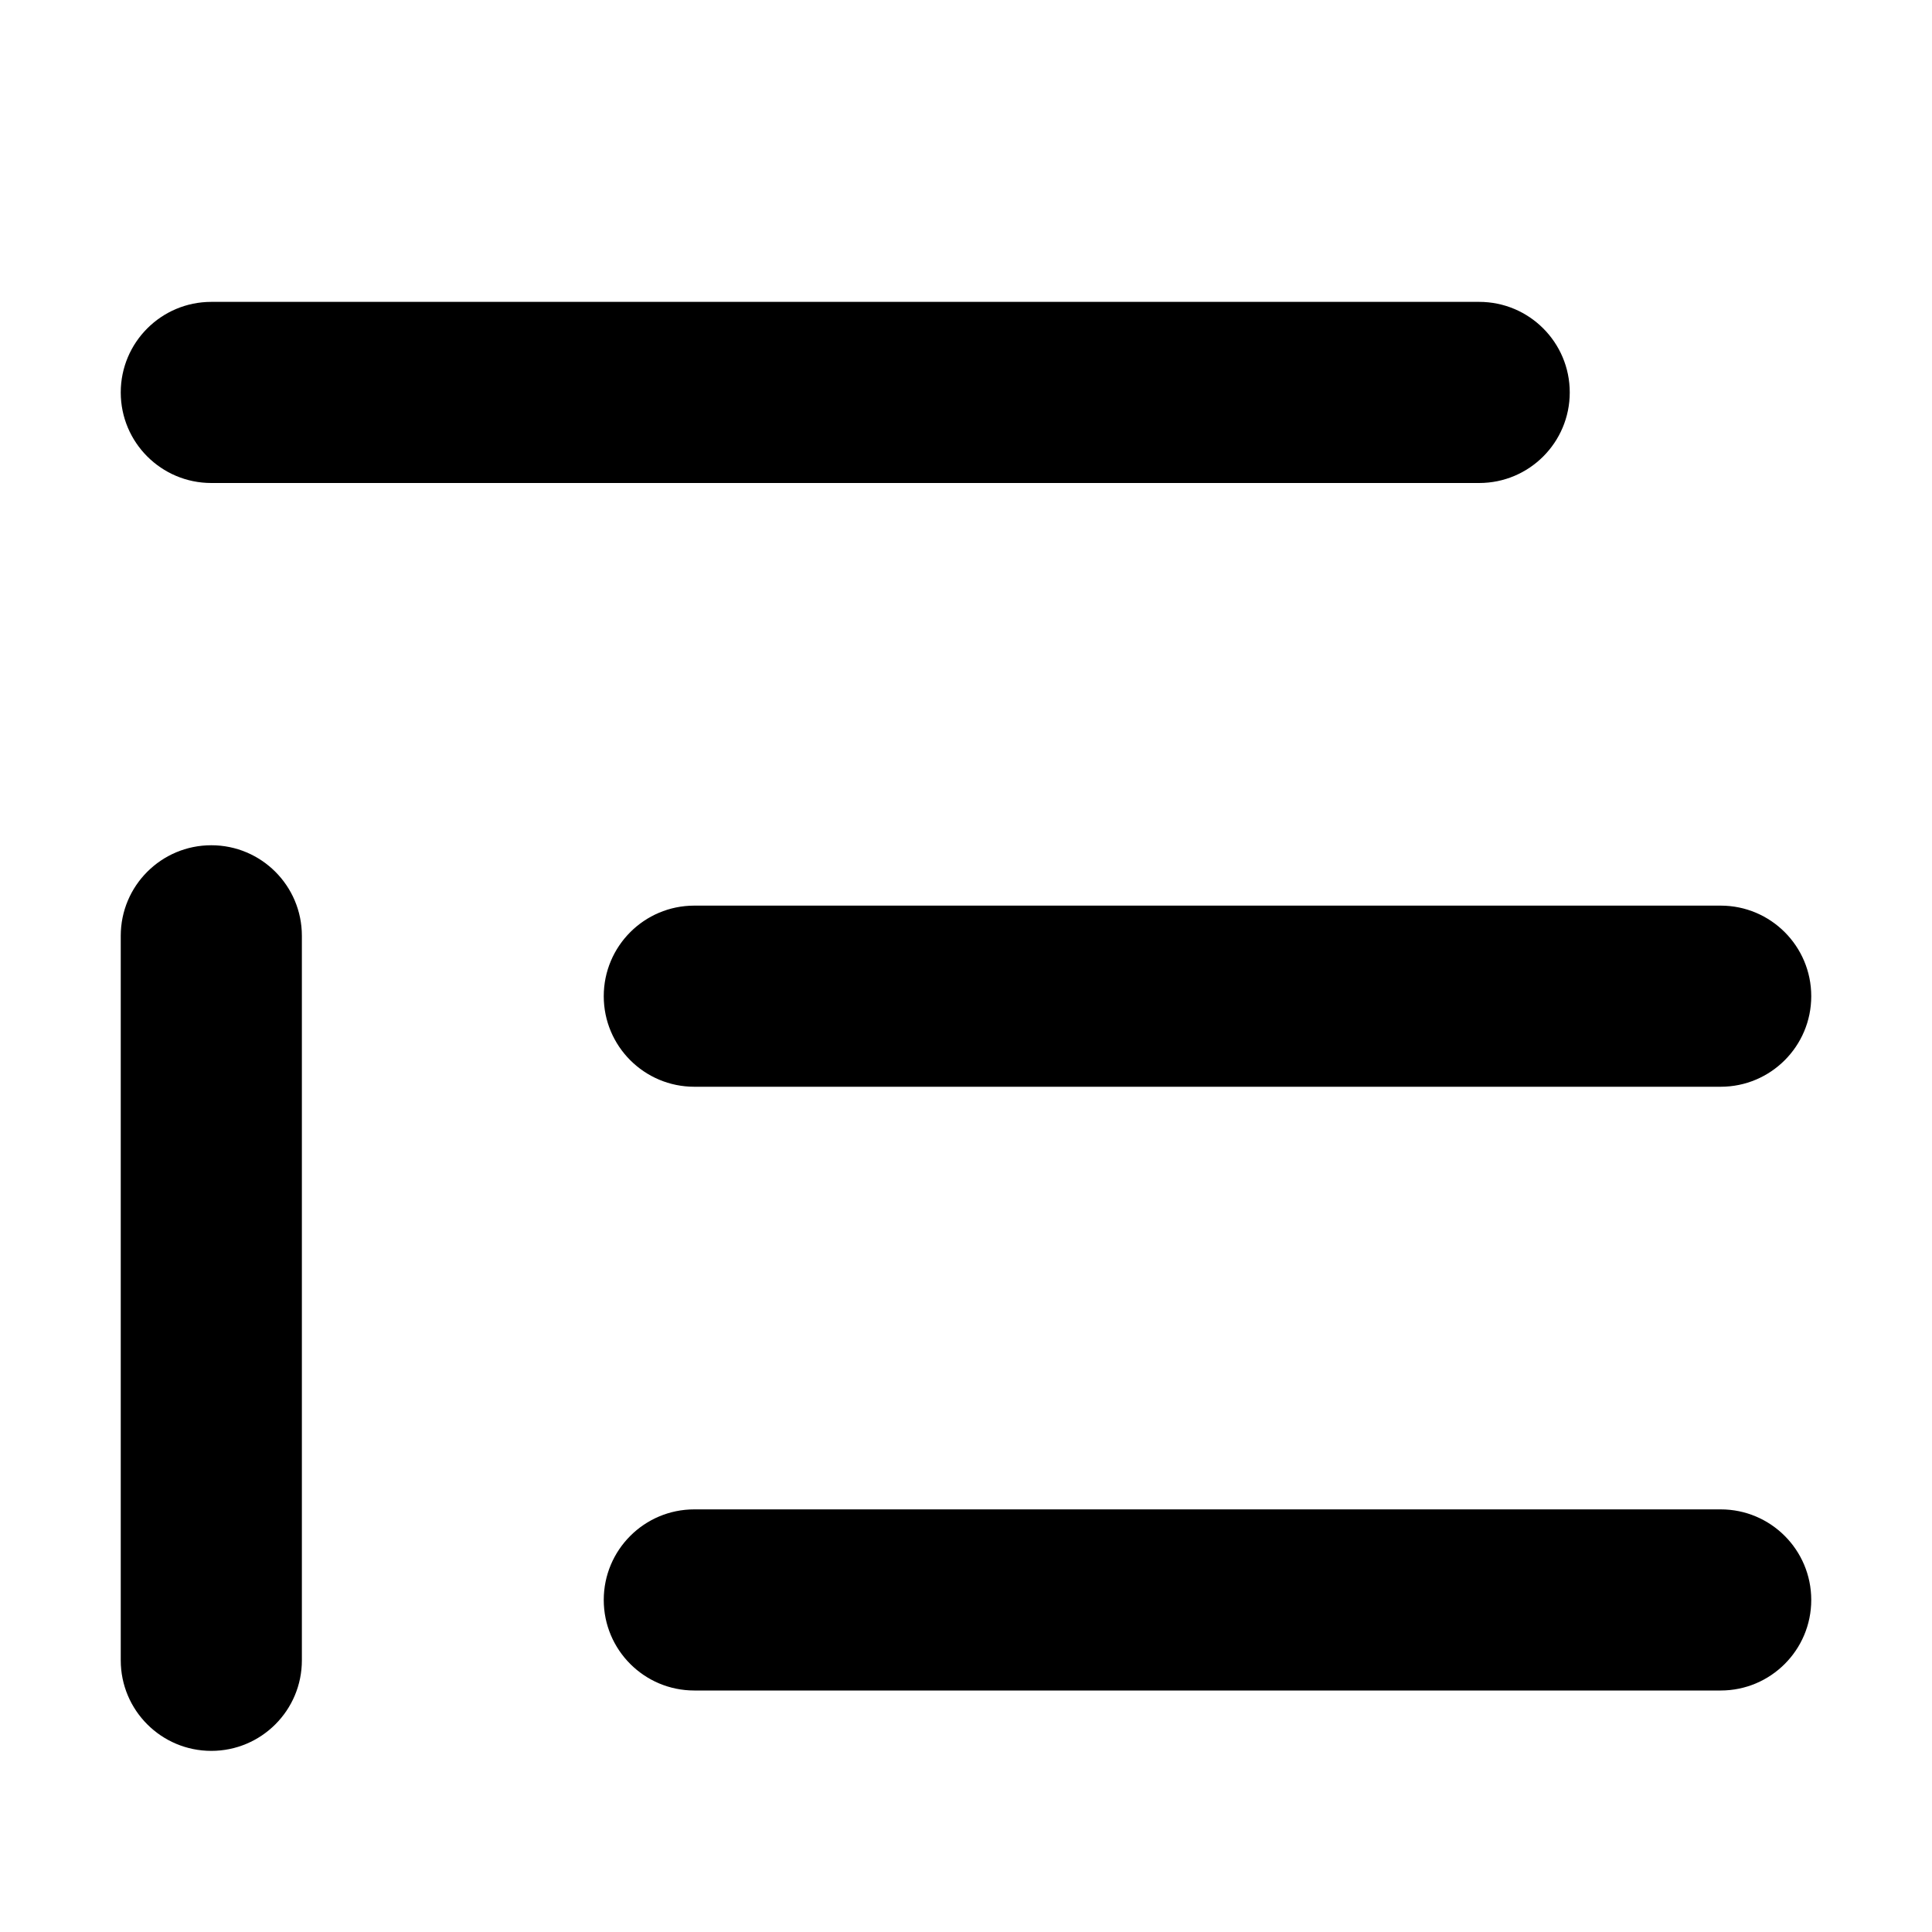
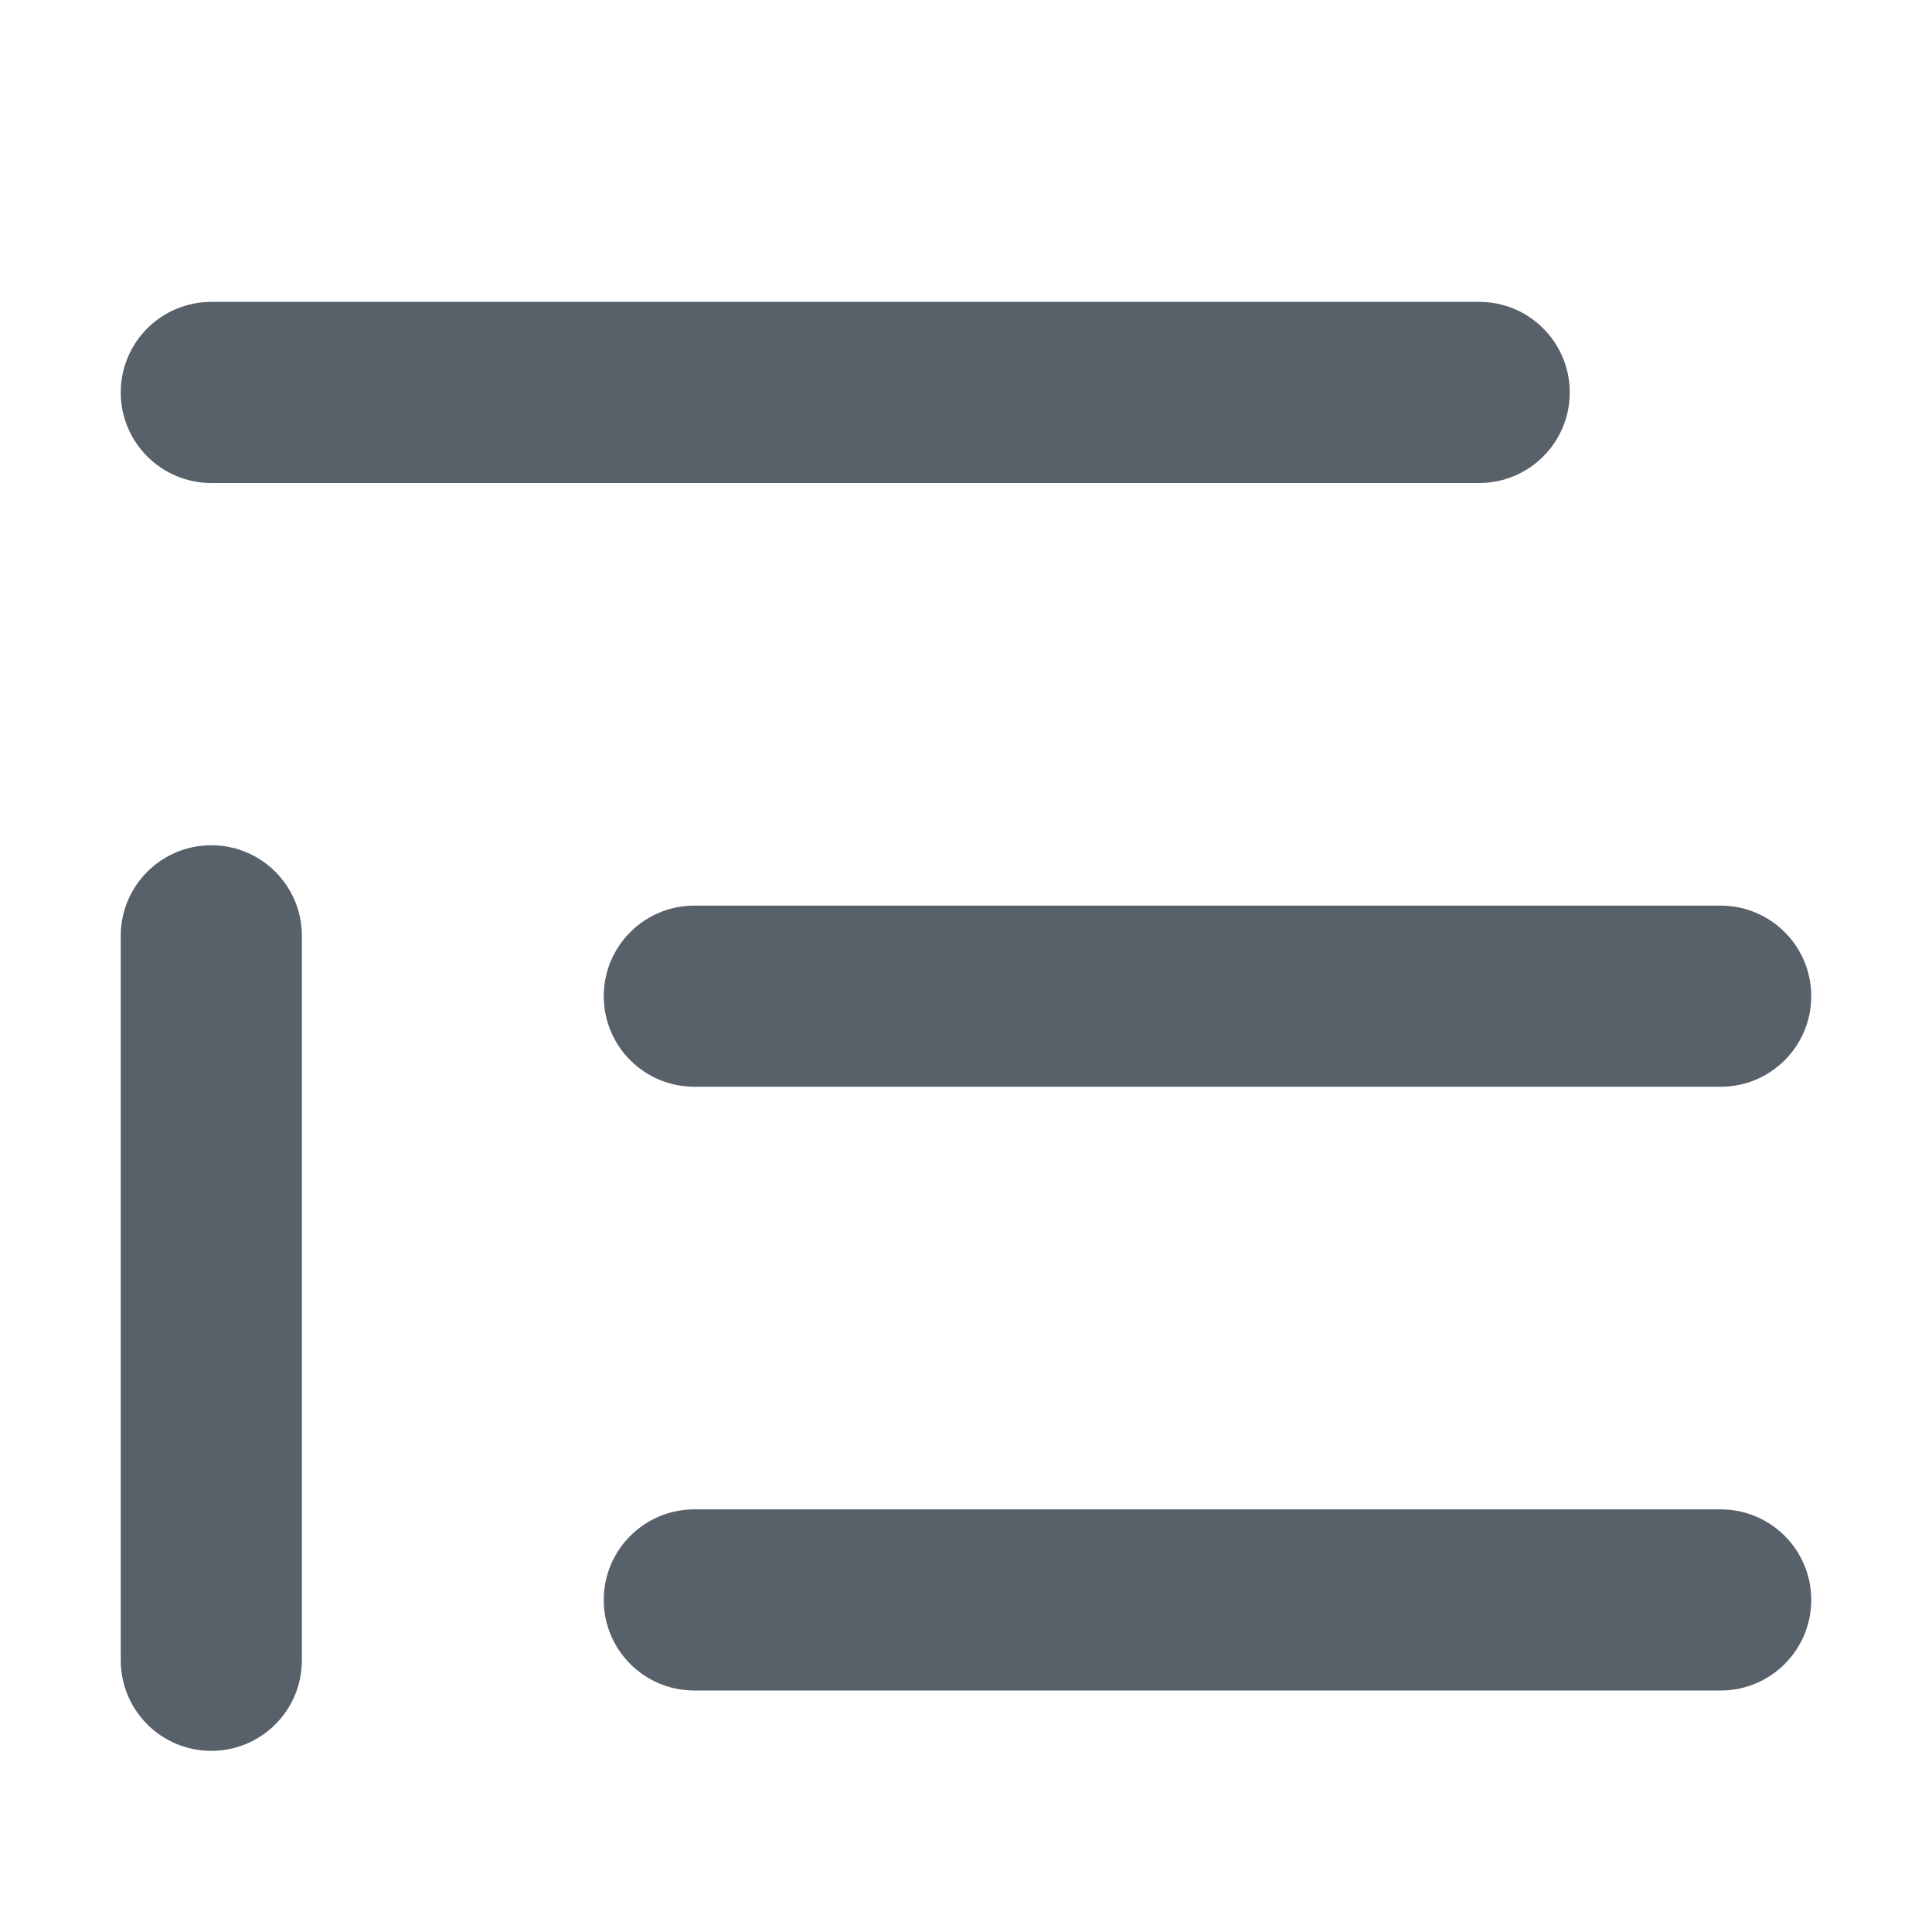
- <svg version="1.1" width="16" height="16" viewBox="0 0 16 16" class="snipdown snipdown-blockquote" aria-hidden="true">
+ <svg xmlns="http://www.w3.org/2000/svg" version="1.1" width="16" height="16" viewBox="0 0 16 16" class="snipdown snipdown-blockquote" style="fill:#586069;" aria-hidden="true">
  <path fill-rule="evenodd" d="M1.75 2.5a.75.75 0 000 1.5h10.5a.75.75 0 000-1.5H1.75zm4 5a.75.75 0 000 1.5h8.5a.75.75 0 000-1.5h-8.5zm0 5a.75.75 0 000 1.5h8.5a.75.75 0 000-1.5h-8.5zM2.5 7.75a.75.75 0 00-1.5 0v6a.75.75 0 001.5 0v-6z" />
</svg>
